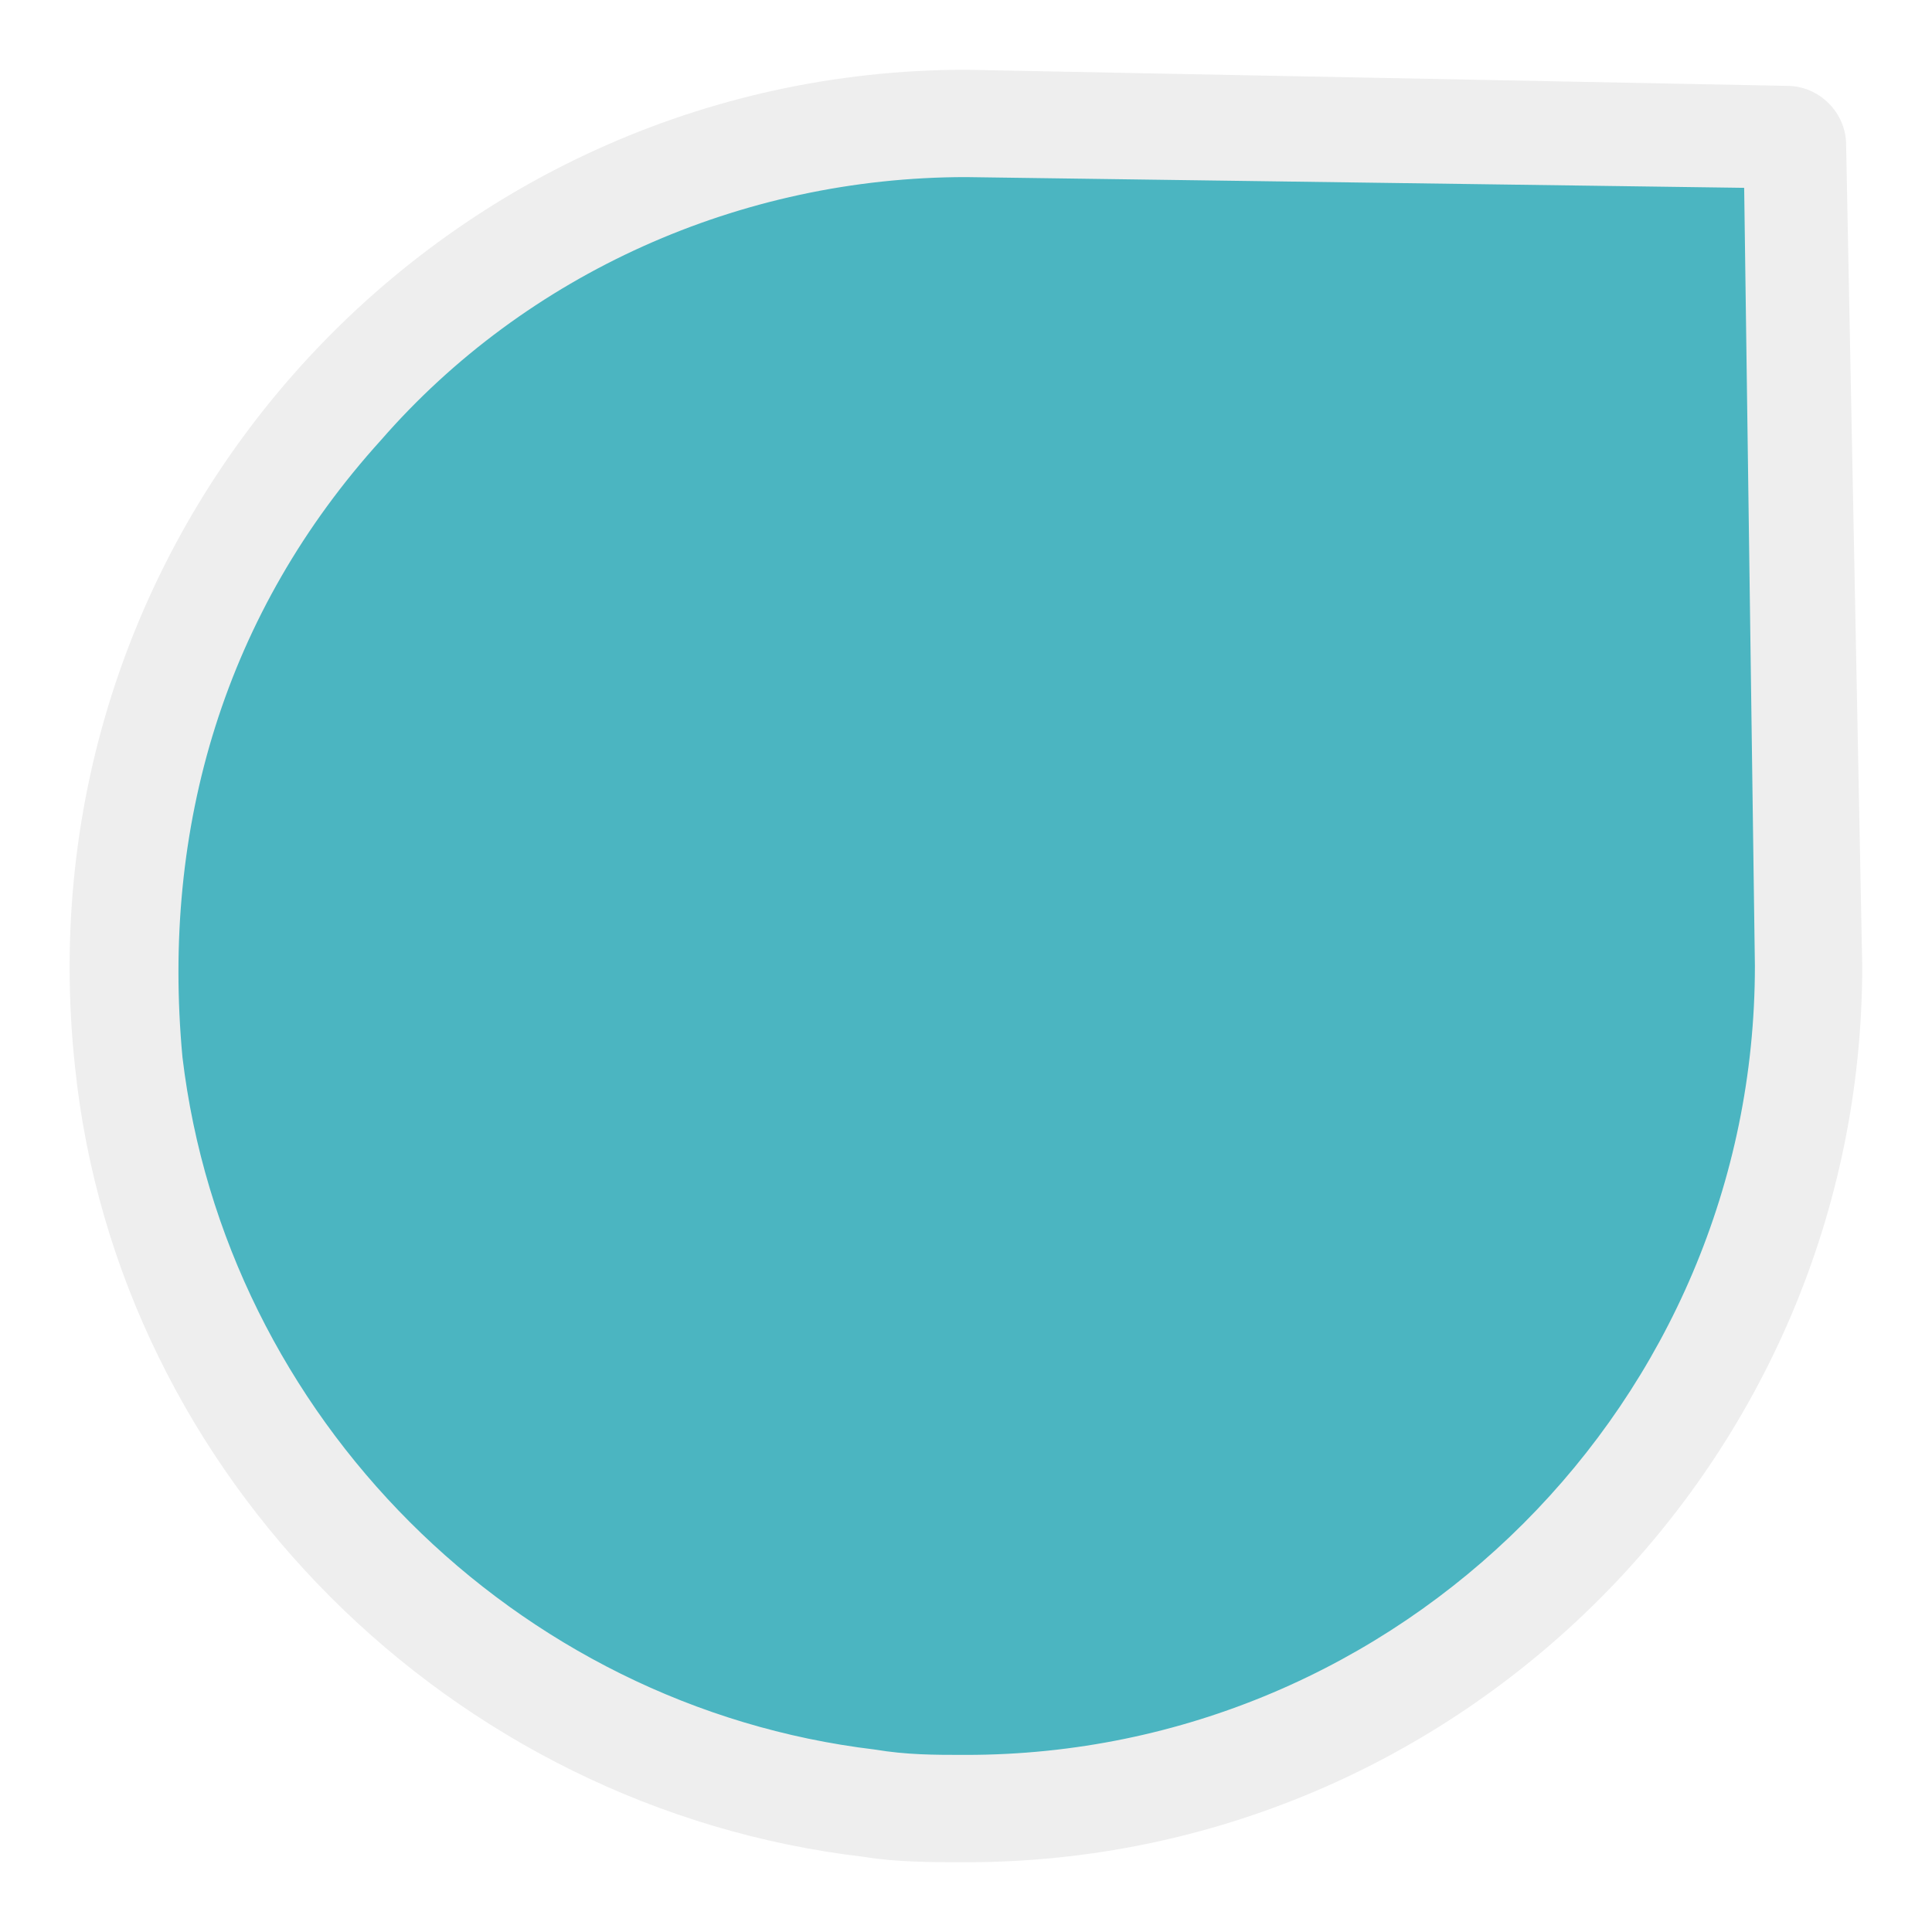
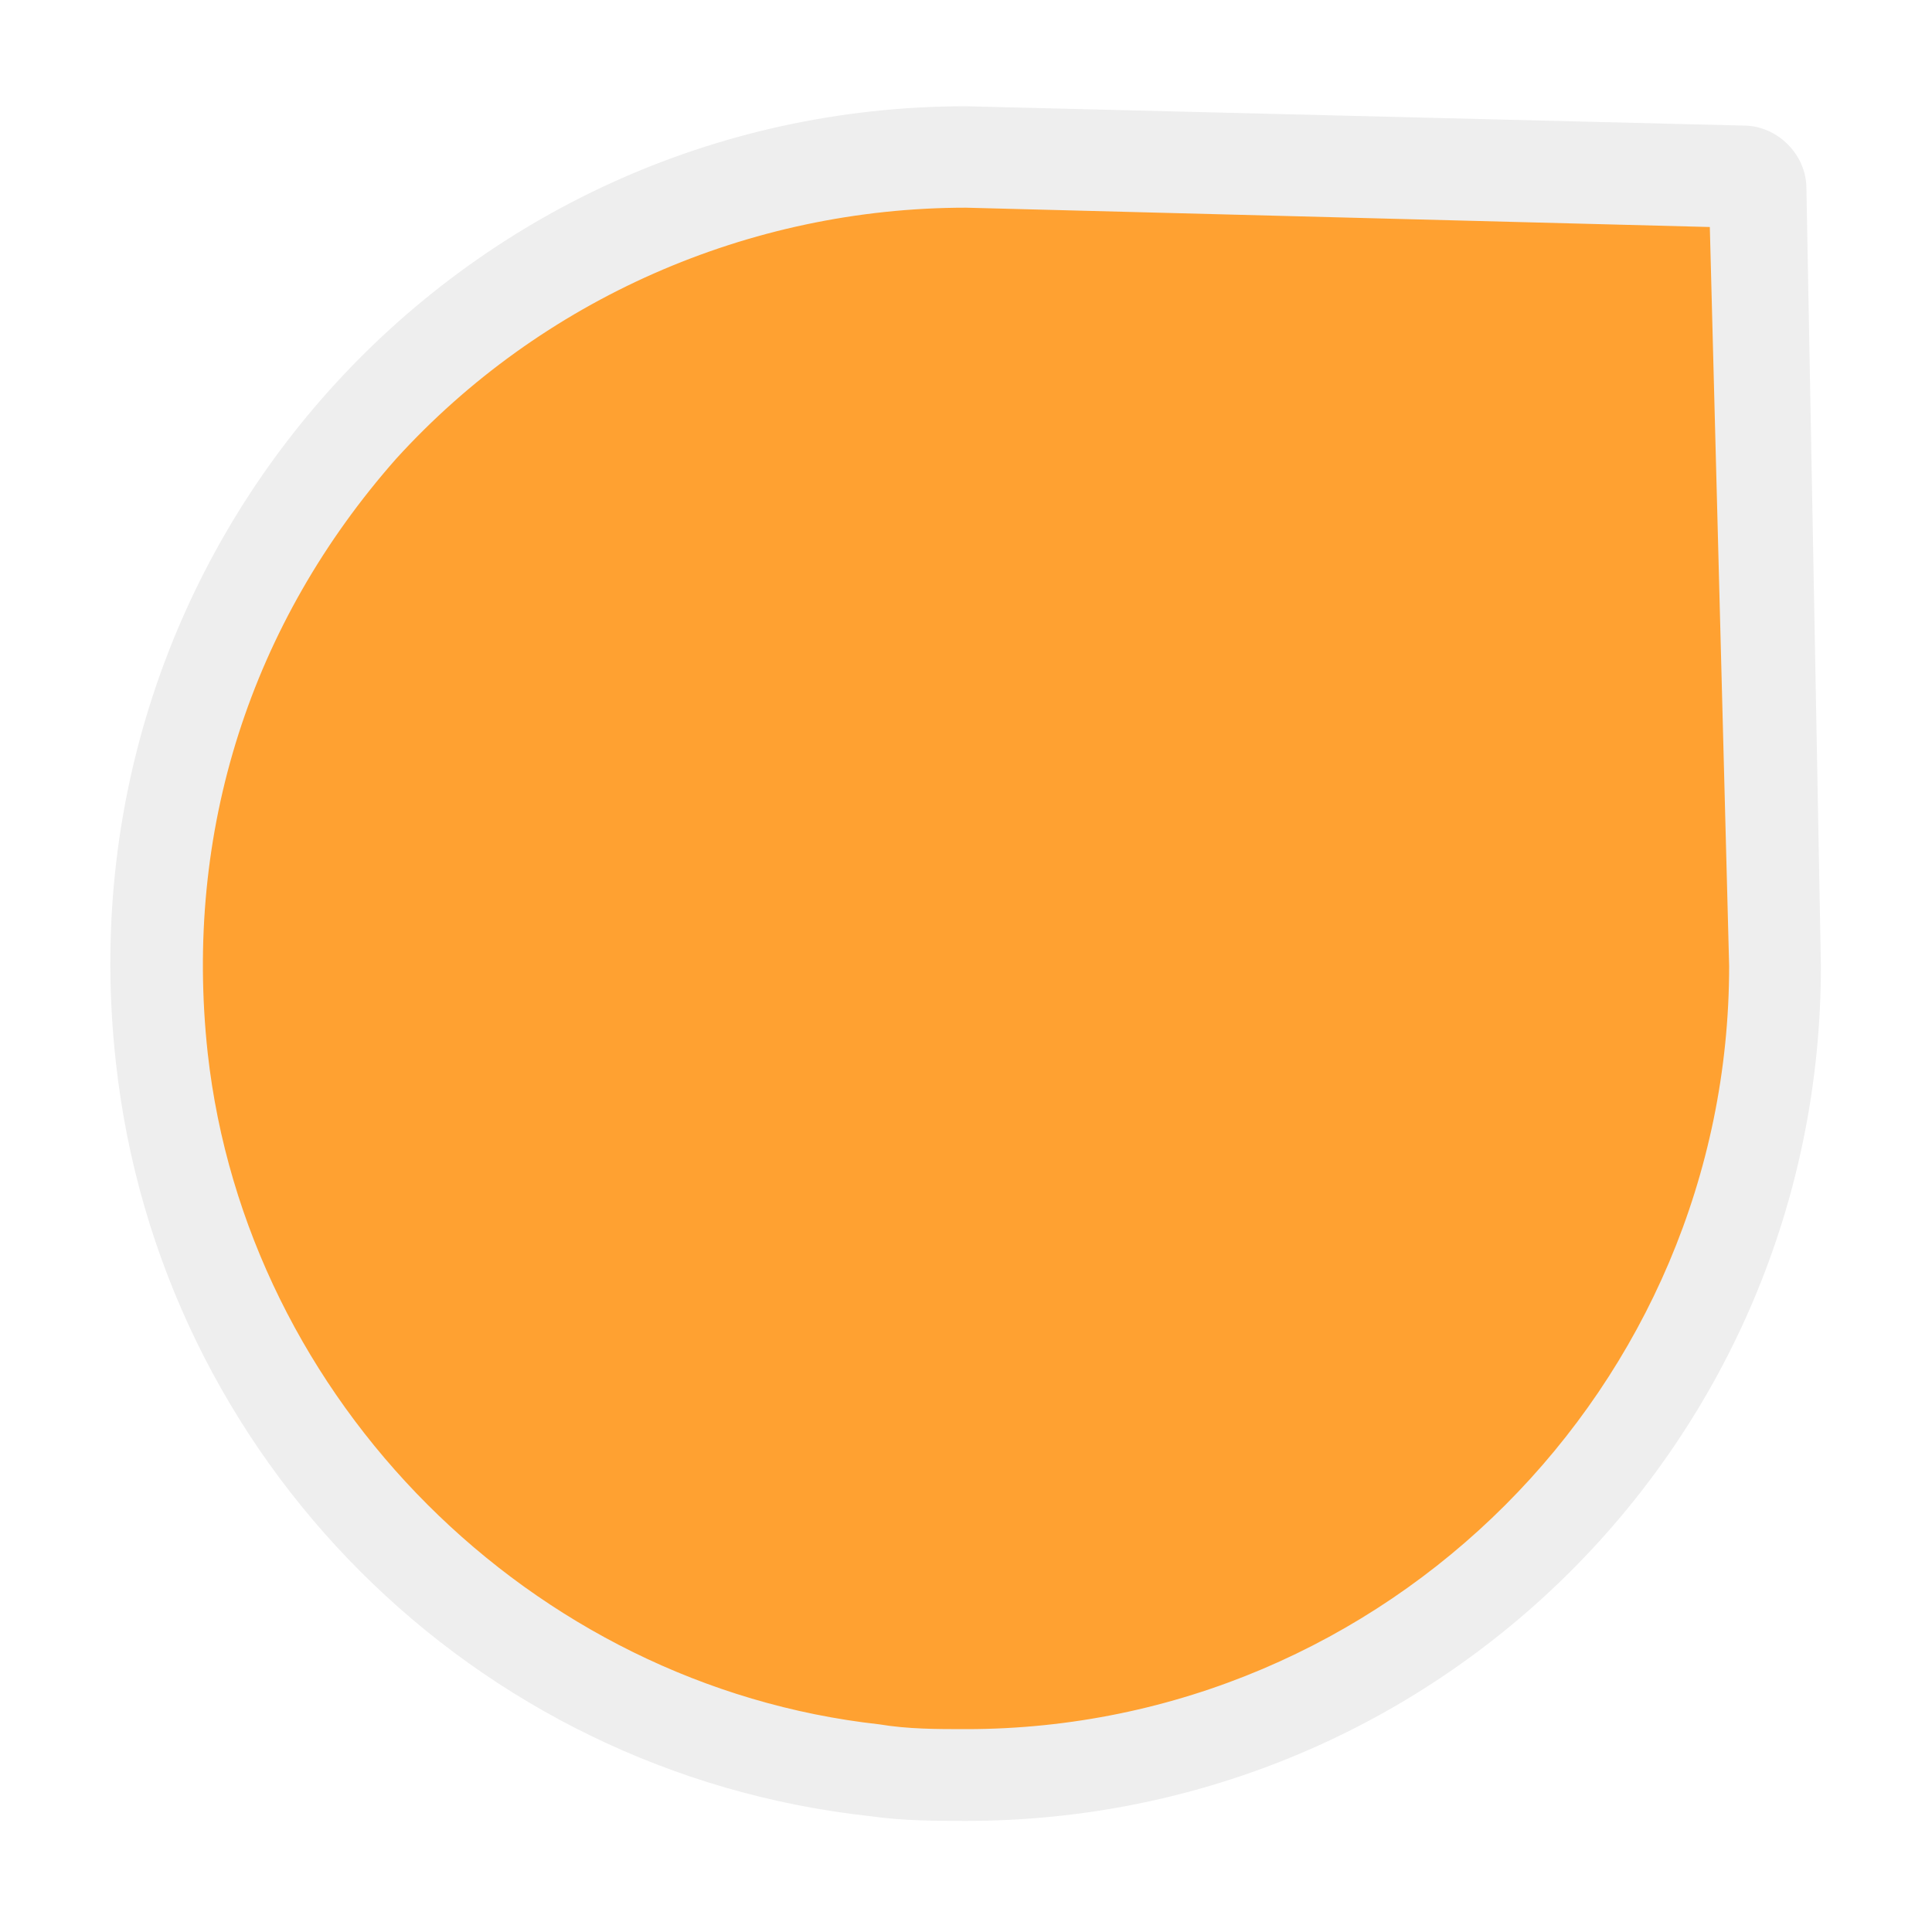
- <svg xmlns="http://www.w3.org/2000/svg" version="1.1" x="0px" y="0px" viewBox="0 0 36 36" enable-background="new 0 0 36 36" xml:space="preserve">
+ <svg xmlns="http://www.w3.org/2000/svg" version="1.1" id="Layer_1" x="0px" y="0px" viewBox="0 0 40 40" enable-background="new 0 0 40 40" xml:space="preserve">
  <g id="Guides" display="none">
-     <rect x="20" y="2" display="inline" fill="#4BB5C1" width="18" height="18" />
-     <line display="inline" fill="none" x1="20" y1="20" x2="38" y2="2" />
-     <rect x="25.8" y="2" display="inline" fill="none" width="12.1" height="12.1" />
+     <rect x="22.2" y="2.2" display="inline" fill="#4BB5C1" width="20" height="20" />
+     <line display="inline" fill="none" x1="22.2" y1="22.2" x2="42.2" y2="2.2" />
+     <rect x="28.7" y="2.2" display="inline" fill="none" width="13.4" height="13.4" />
  </g>
-   <g id="Layer_1">
-     <g>
-       <path fill="#4BB5C1" d="M18,33.7c-0.6,0-1.2,0-1.8-0.1C9,32.8,3.2,27,2.4,19.8c-0.5-4.5,0.9-8.9,3.9-12.2c3-3.3,7.2-5.2,11.7-5.2    l15.3,0.2c0.1,0,0.1,0.1,0.1,0.1L33.7,18c0,4.2-1.6,8.1-4.6,11.1C26.1,32,22.2,33.7,18,33.7C18,33.7,18,33.7,18,33.7z" />
-       <path fill="#EEEEEE" d="M18,3.3l14.5,0.2L32.7,18c0,8.1-6.6,14.7-14.7,14.7c-0.6,0-1.1,0-1.7-0.1C9.6,31.8,4.2,26.4,3.4,19.7    C3,15.4,4.2,11.4,7.1,8.2C9.8,5.1,13.8,3.3,18,3.3 M18,1.3C8.2,1.3,0.3,9.8,1.4,19.9c0.8,7.6,7,13.8,14.7,14.7    c0.6,0.1,1.3,0.1,1.9,0.1c9.2,0,16.7-7.5,16.7-16.7L34.4,2.7c0-0.6-0.5-1.1-1.1-1.1L18,1.3L18,1.3z" />
-     </g>
+   <g>
+     <path fill="#FFA131" d="M20,36.8c-0.6,0-1.3,0-1.9-0.1c-7.7-0.8-13.9-7-14.7-14.7c-0.5-4.8,0.9-9.5,4.2-13.1   c3.2-3.5,7.7-5.6,12.5-5.6l16,0.4c0.2,0,0.3,0.1,0.3,0.3L36.8,20c0,4.5-1.7,8.7-4.9,11.8C28.7,35,24.5,36.8,20,36.8   C20,36.8,20,36.8,20,36.8z" />
+     <path fill="#EEEEEE" d="M20,4.3l15.4,0.4L35.8,20c0,8.7-7.1,15.8-15.8,15.8c-0.6,0-1.2,0-1.8-0.1C11,34.9,5.1,29,4.3,21.8   c-0.5-4.6,0.9-8.9,3.9-12.3C11.2,6.2,15.5,4.3,20,4.3 M20,2.2C9.5,2.2,1.2,11.3,2.4,22C3.3,30.2,9.8,36.7,18,37.6   c0.7,0.1,1.4,0.1,2,0.1c9.8,0,17.7-7.9,17.7-17.7L37.4,3.9c0-0.7-0.6-1.3-1.3-1.3L20,2.2L20,2.2z" />
  </g>
</svg>
